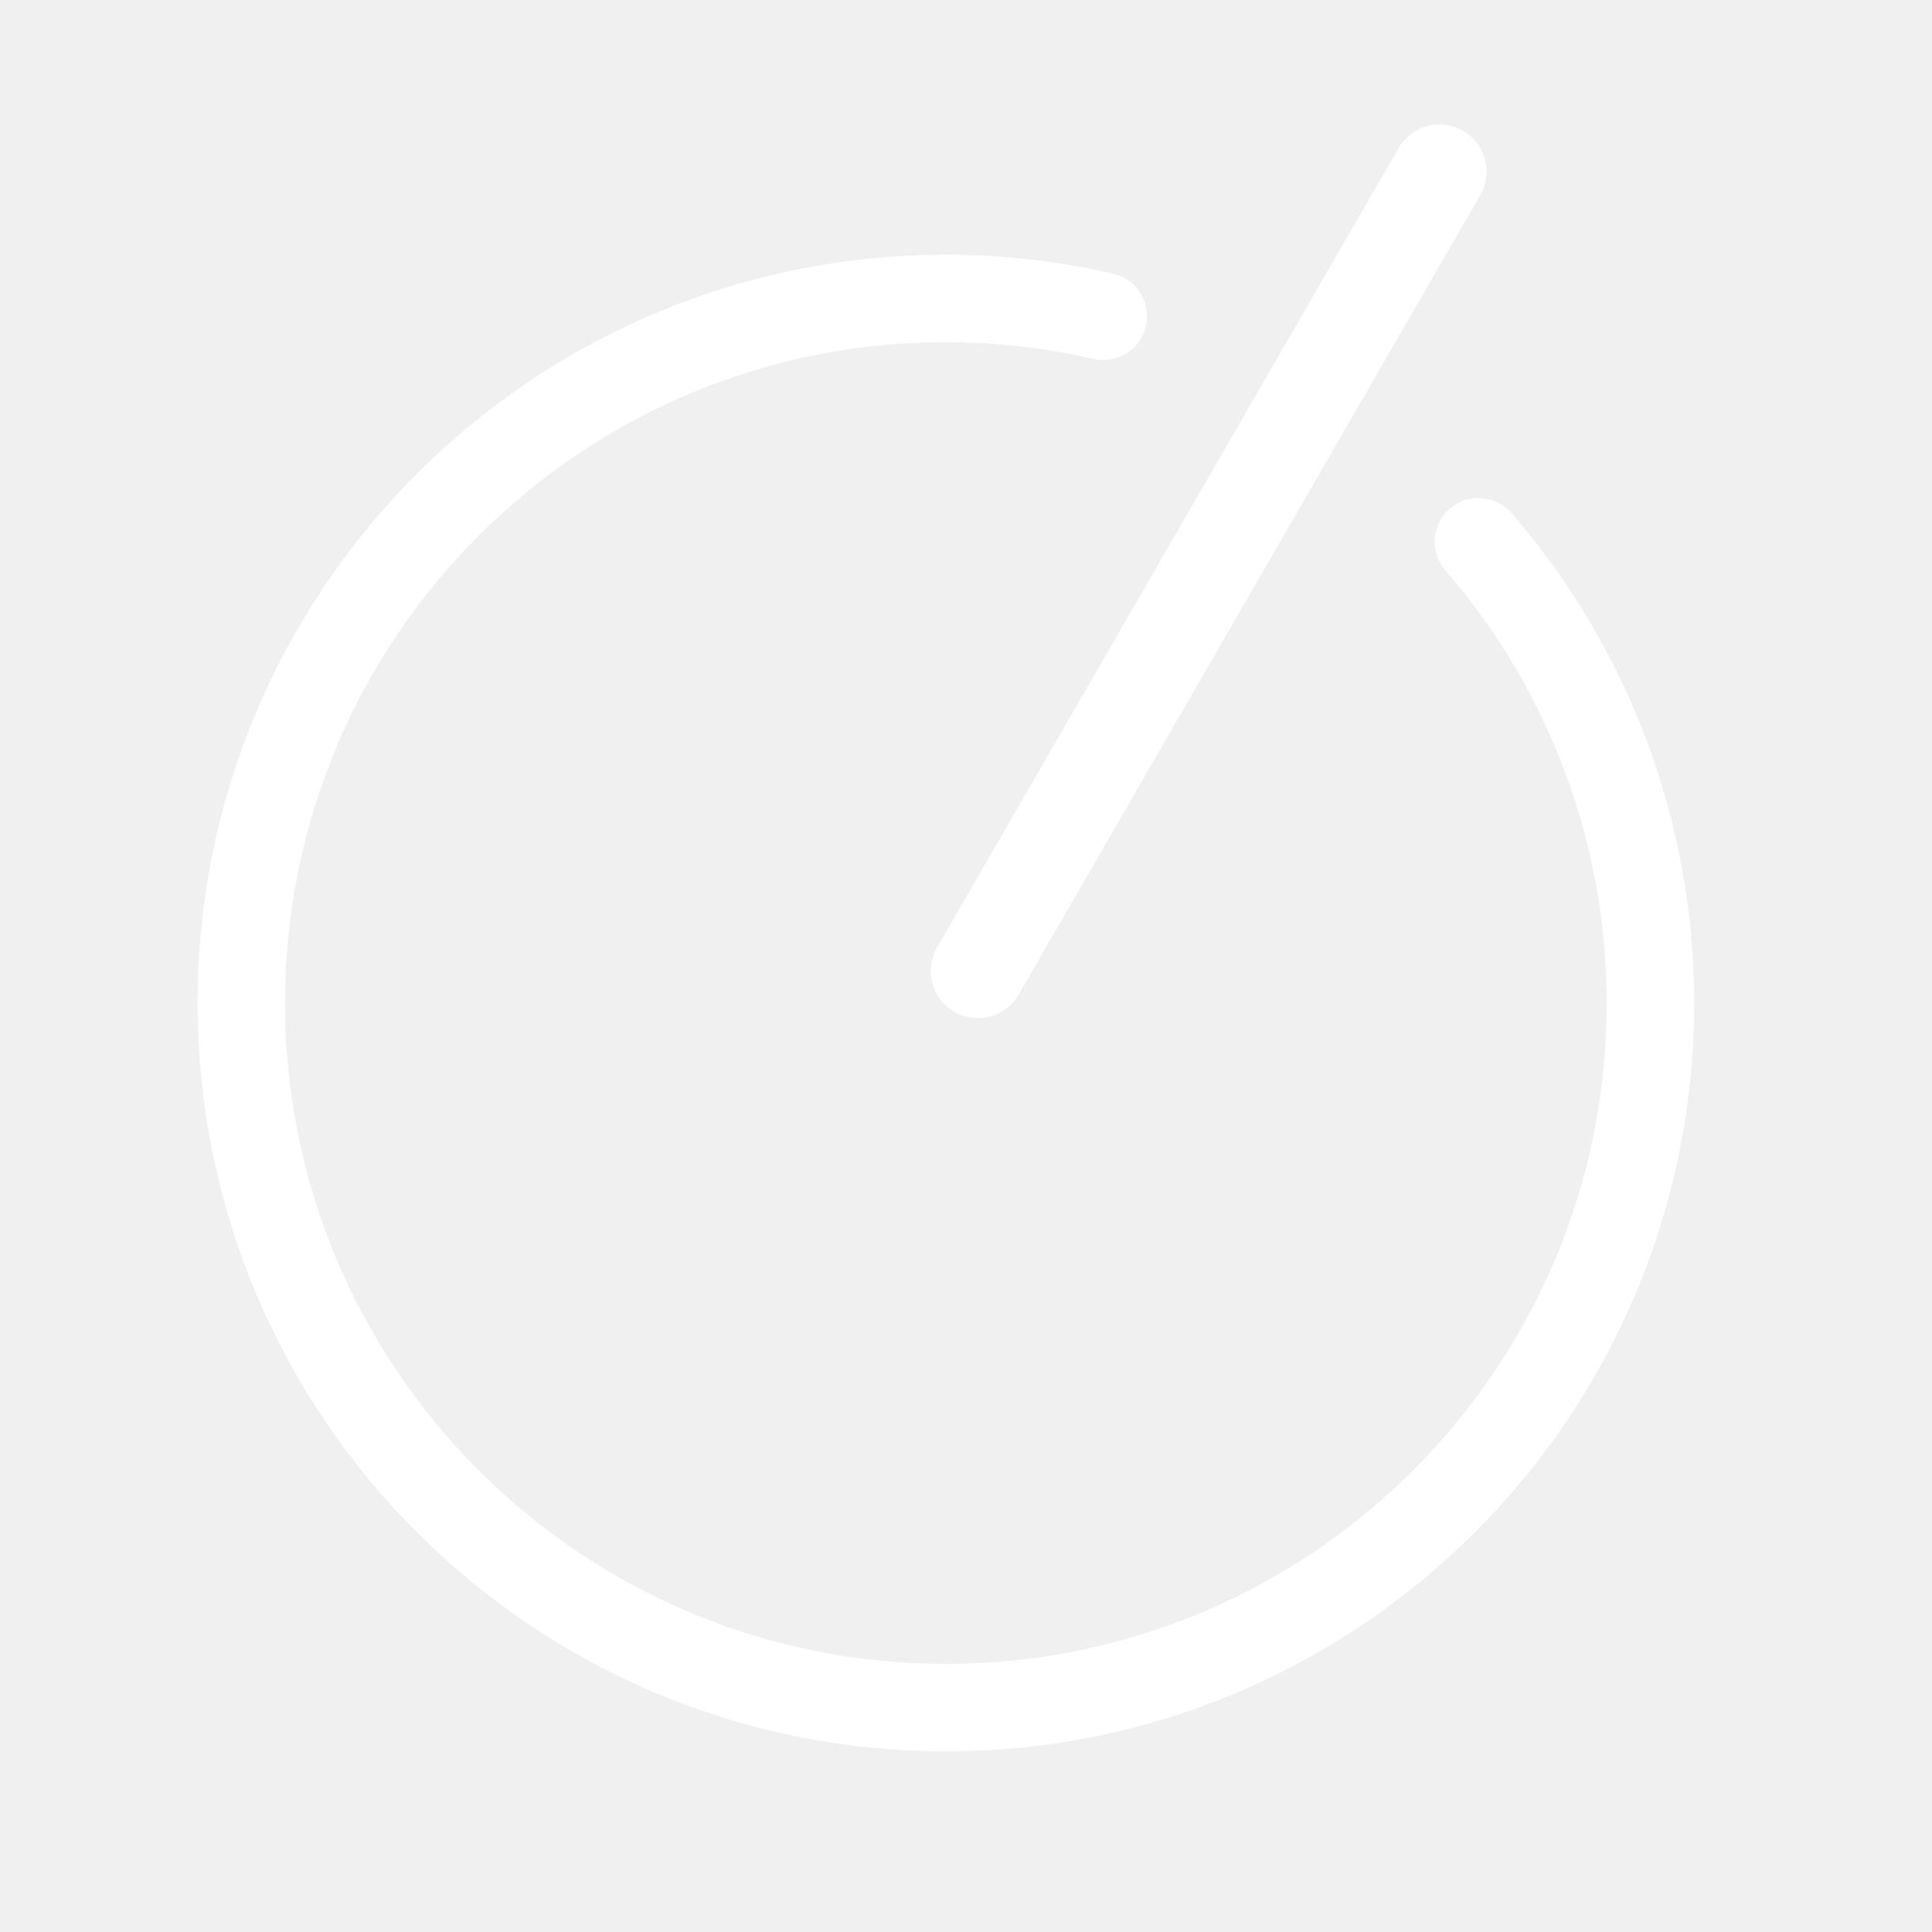
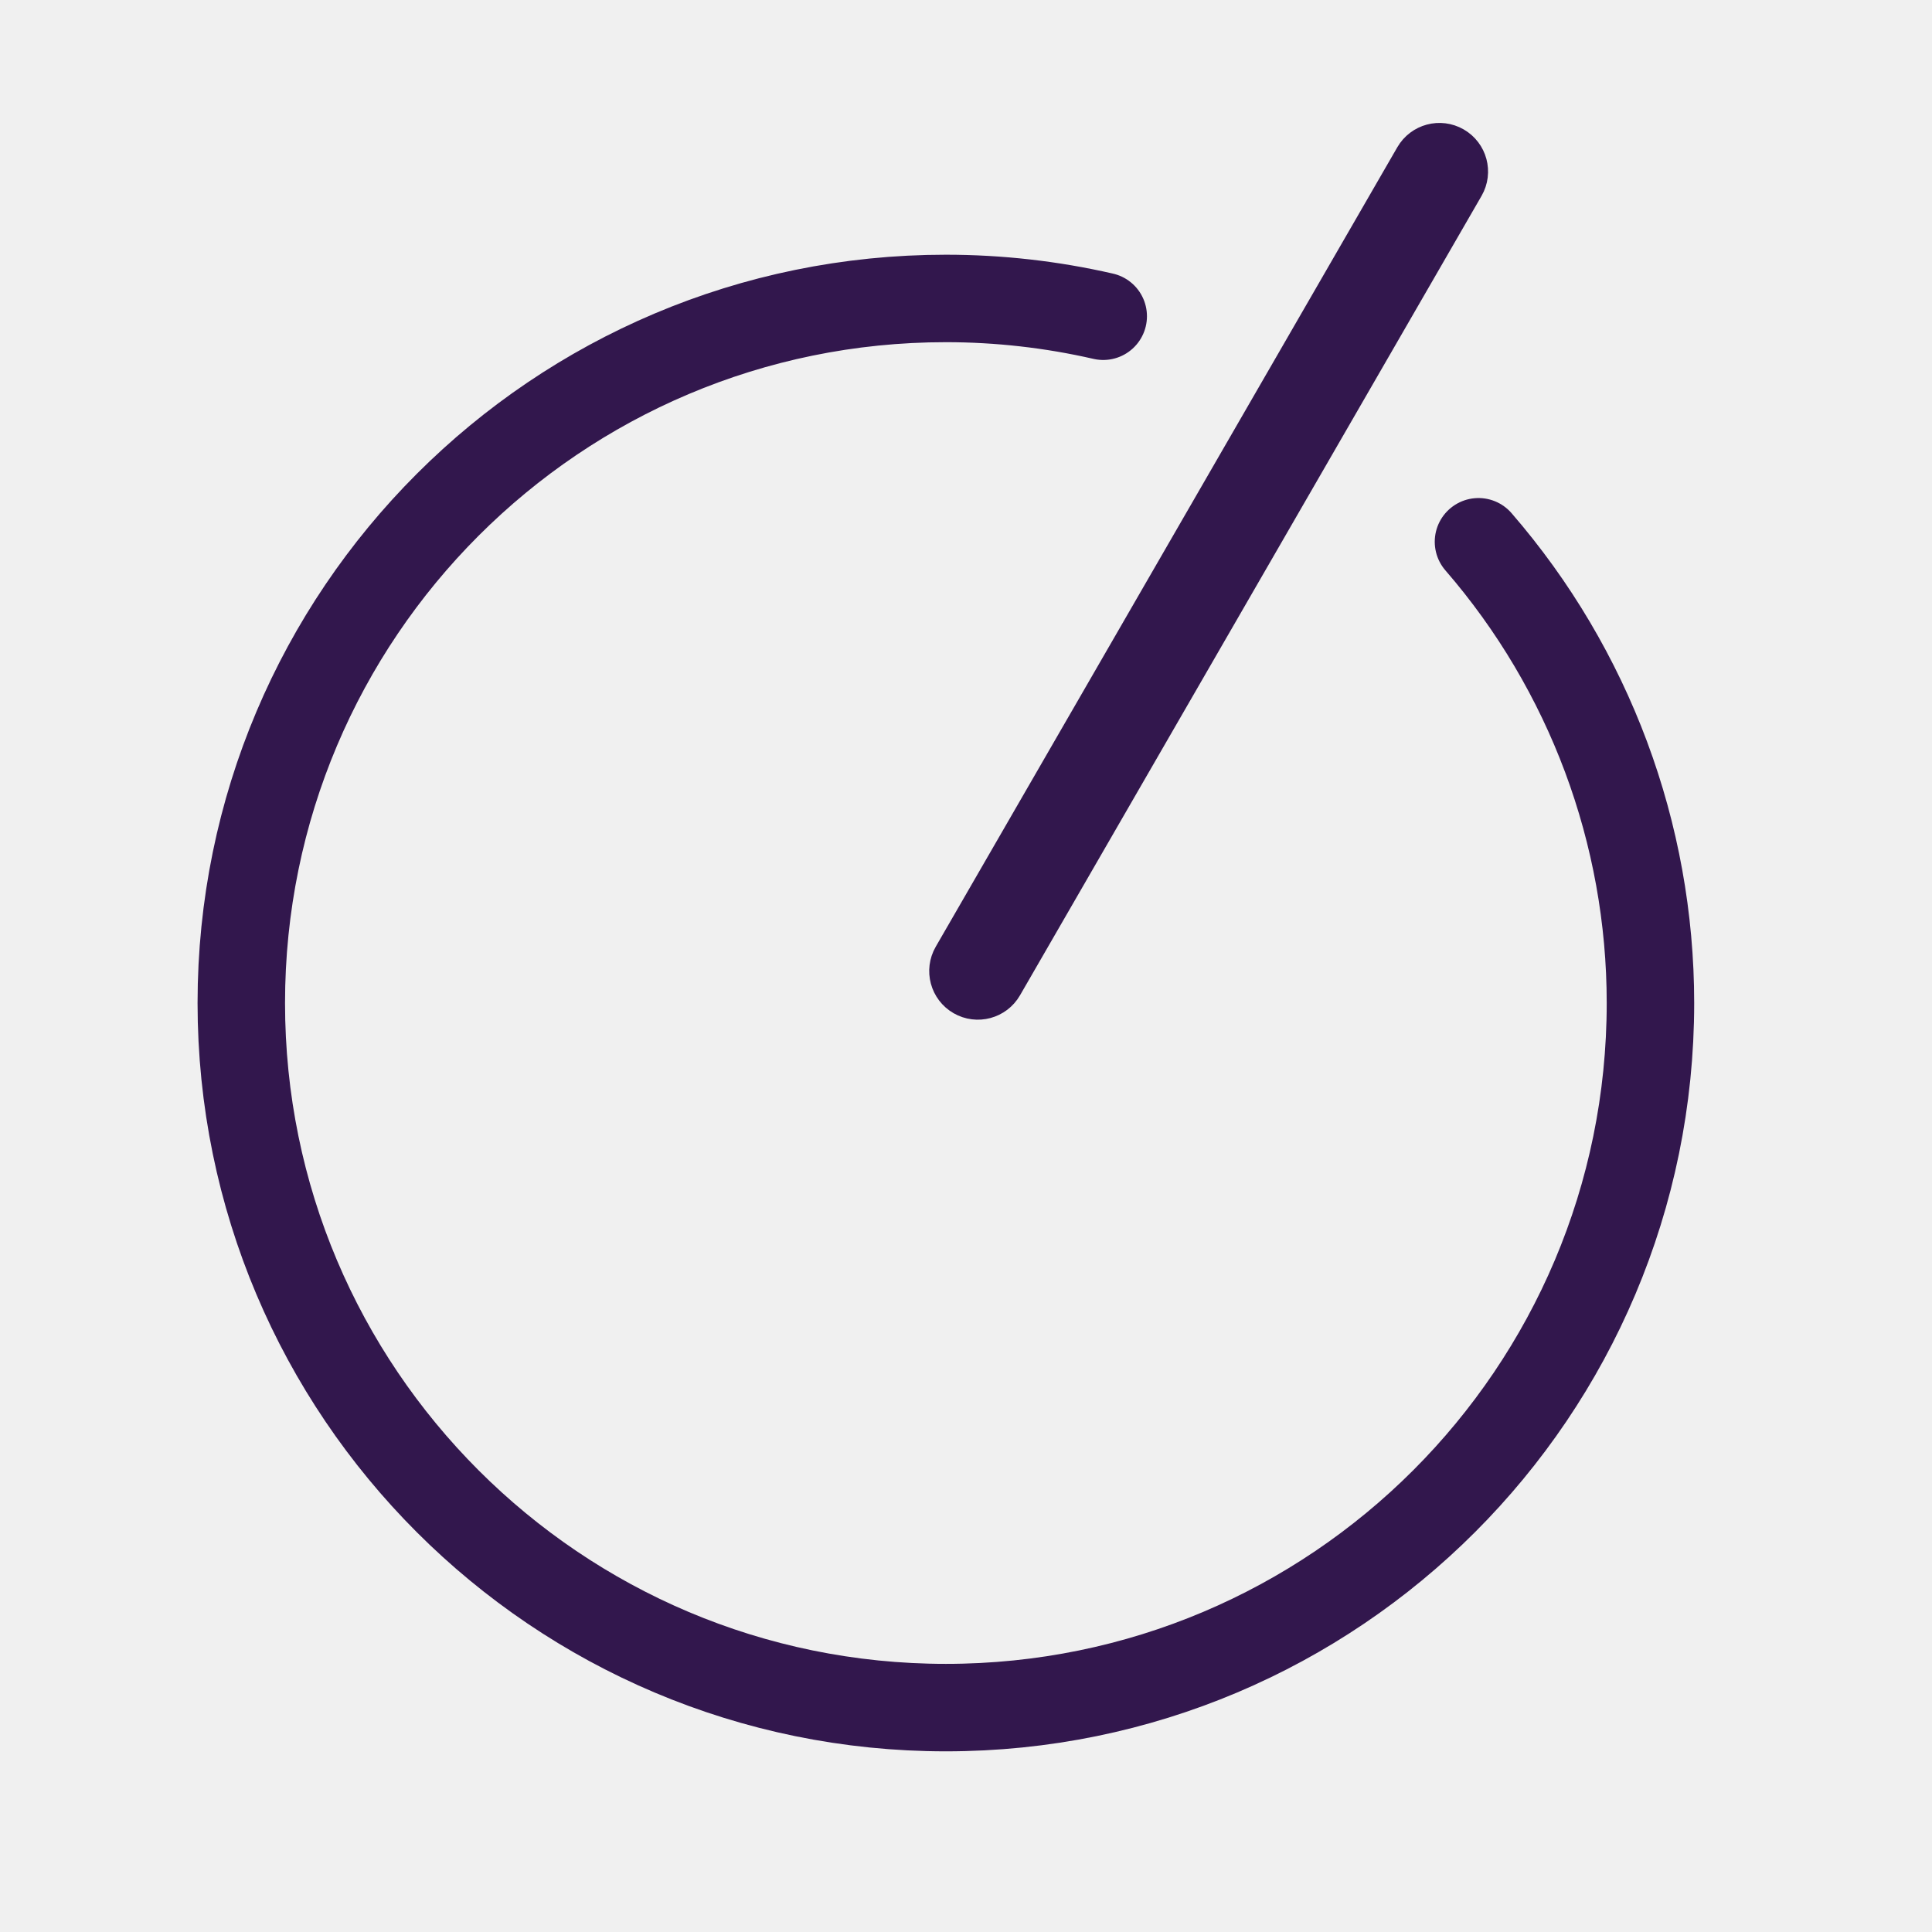
<svg xmlns="http://www.w3.org/2000/svg" width="1920" height="1920" viewBox="0 0 508 508" version="1.1" id="svg8">
  <defs id="defs2" />
  <g id="layer1" transform="translate(0,211)">
-     <g id="g825" transform="matrix(1.952381,0,0,1.952381,-29.89105,-47.83154)" style="stroke:#ffffff">
-       <path id="path863" d="m 214.427,-10.61 a 94.89,94.89 0 0 1 23.16,62.12 v 0 A 94.89,94.89 0 0 1 142.697,146.4 94.89,94.89 0 0 1 47.807,51.51 94.89,94.89 0 0 1 142.697,-43.38 a 94.89,94.89 0 0 1 21.191,2.396" style="opacity:1;vector-effect:none;fill:none;fill-opacity:1;stroke:#ffffff;stroke-width:11.78;stroke-linecap:round;stroke-linejoin:miter;stroke-miterlimit:4;stroke-dasharray:none;stroke-dashoffset:0;stroke-opacity:1" />
-       <rect ry="3.272" transform="rotate(30)" y="-160.222" x="147.639" height="130.872" width="6.544" id="rect823" style="opacity:1;vector-effect:none;fill:#ffffff;fill-opacity:1;stroke:#ffffff;stroke-width:6.146;stroke-linecap:round;stroke-linejoin:miter;stroke-miterlimit:4;stroke-dasharray:none;stroke-dashoffset:0;stroke-opacity:1" />
+     <g id="g825" transform="matrix(1.952381,0,0,1.952381,-29.89105,-47.83154)" style="stroke:#32174d;stroke-opacity:1;fill:none;fill-opacity:1">
+       <path id="path863" d="m 214.427,-10.61 a 94.89,94.89 0 0 1 23.16,62.12 v 0 A 94.89,94.89 0 0 1 142.697,146.4 94.89,94.89 0 0 1 47.807,51.51 94.89,94.89 0 0 1 142.697,-43.38 a 94.89,94.89 0 0 1 21.191,2.396" style="opacity:1;vector-effect:none;fill:none;fill-opacity:1;stroke:#32174d;stroke-width:11.78;stroke-linecap:round;stroke-linejoin:miter;stroke-miterlimit:4;stroke-dasharray:none;stroke-dashoffset:0;stroke-opacity:1" />
+       <rect ry="3.272" transform="rotate(30)" y="-160.222" x="147.639" height="130.872" width="6.544" id="rect823" style="opacity:1;fill:none;fill-opacity:1;stroke:#32174d;stroke-width:6.556;stroke-linecap:round;stroke-linejoin:miter;stroke-miterlimit:4;stroke-dasharray:none;stroke-dashoffset:0;stroke-opacity:1" />
    </g>
  </g>
</svg>
